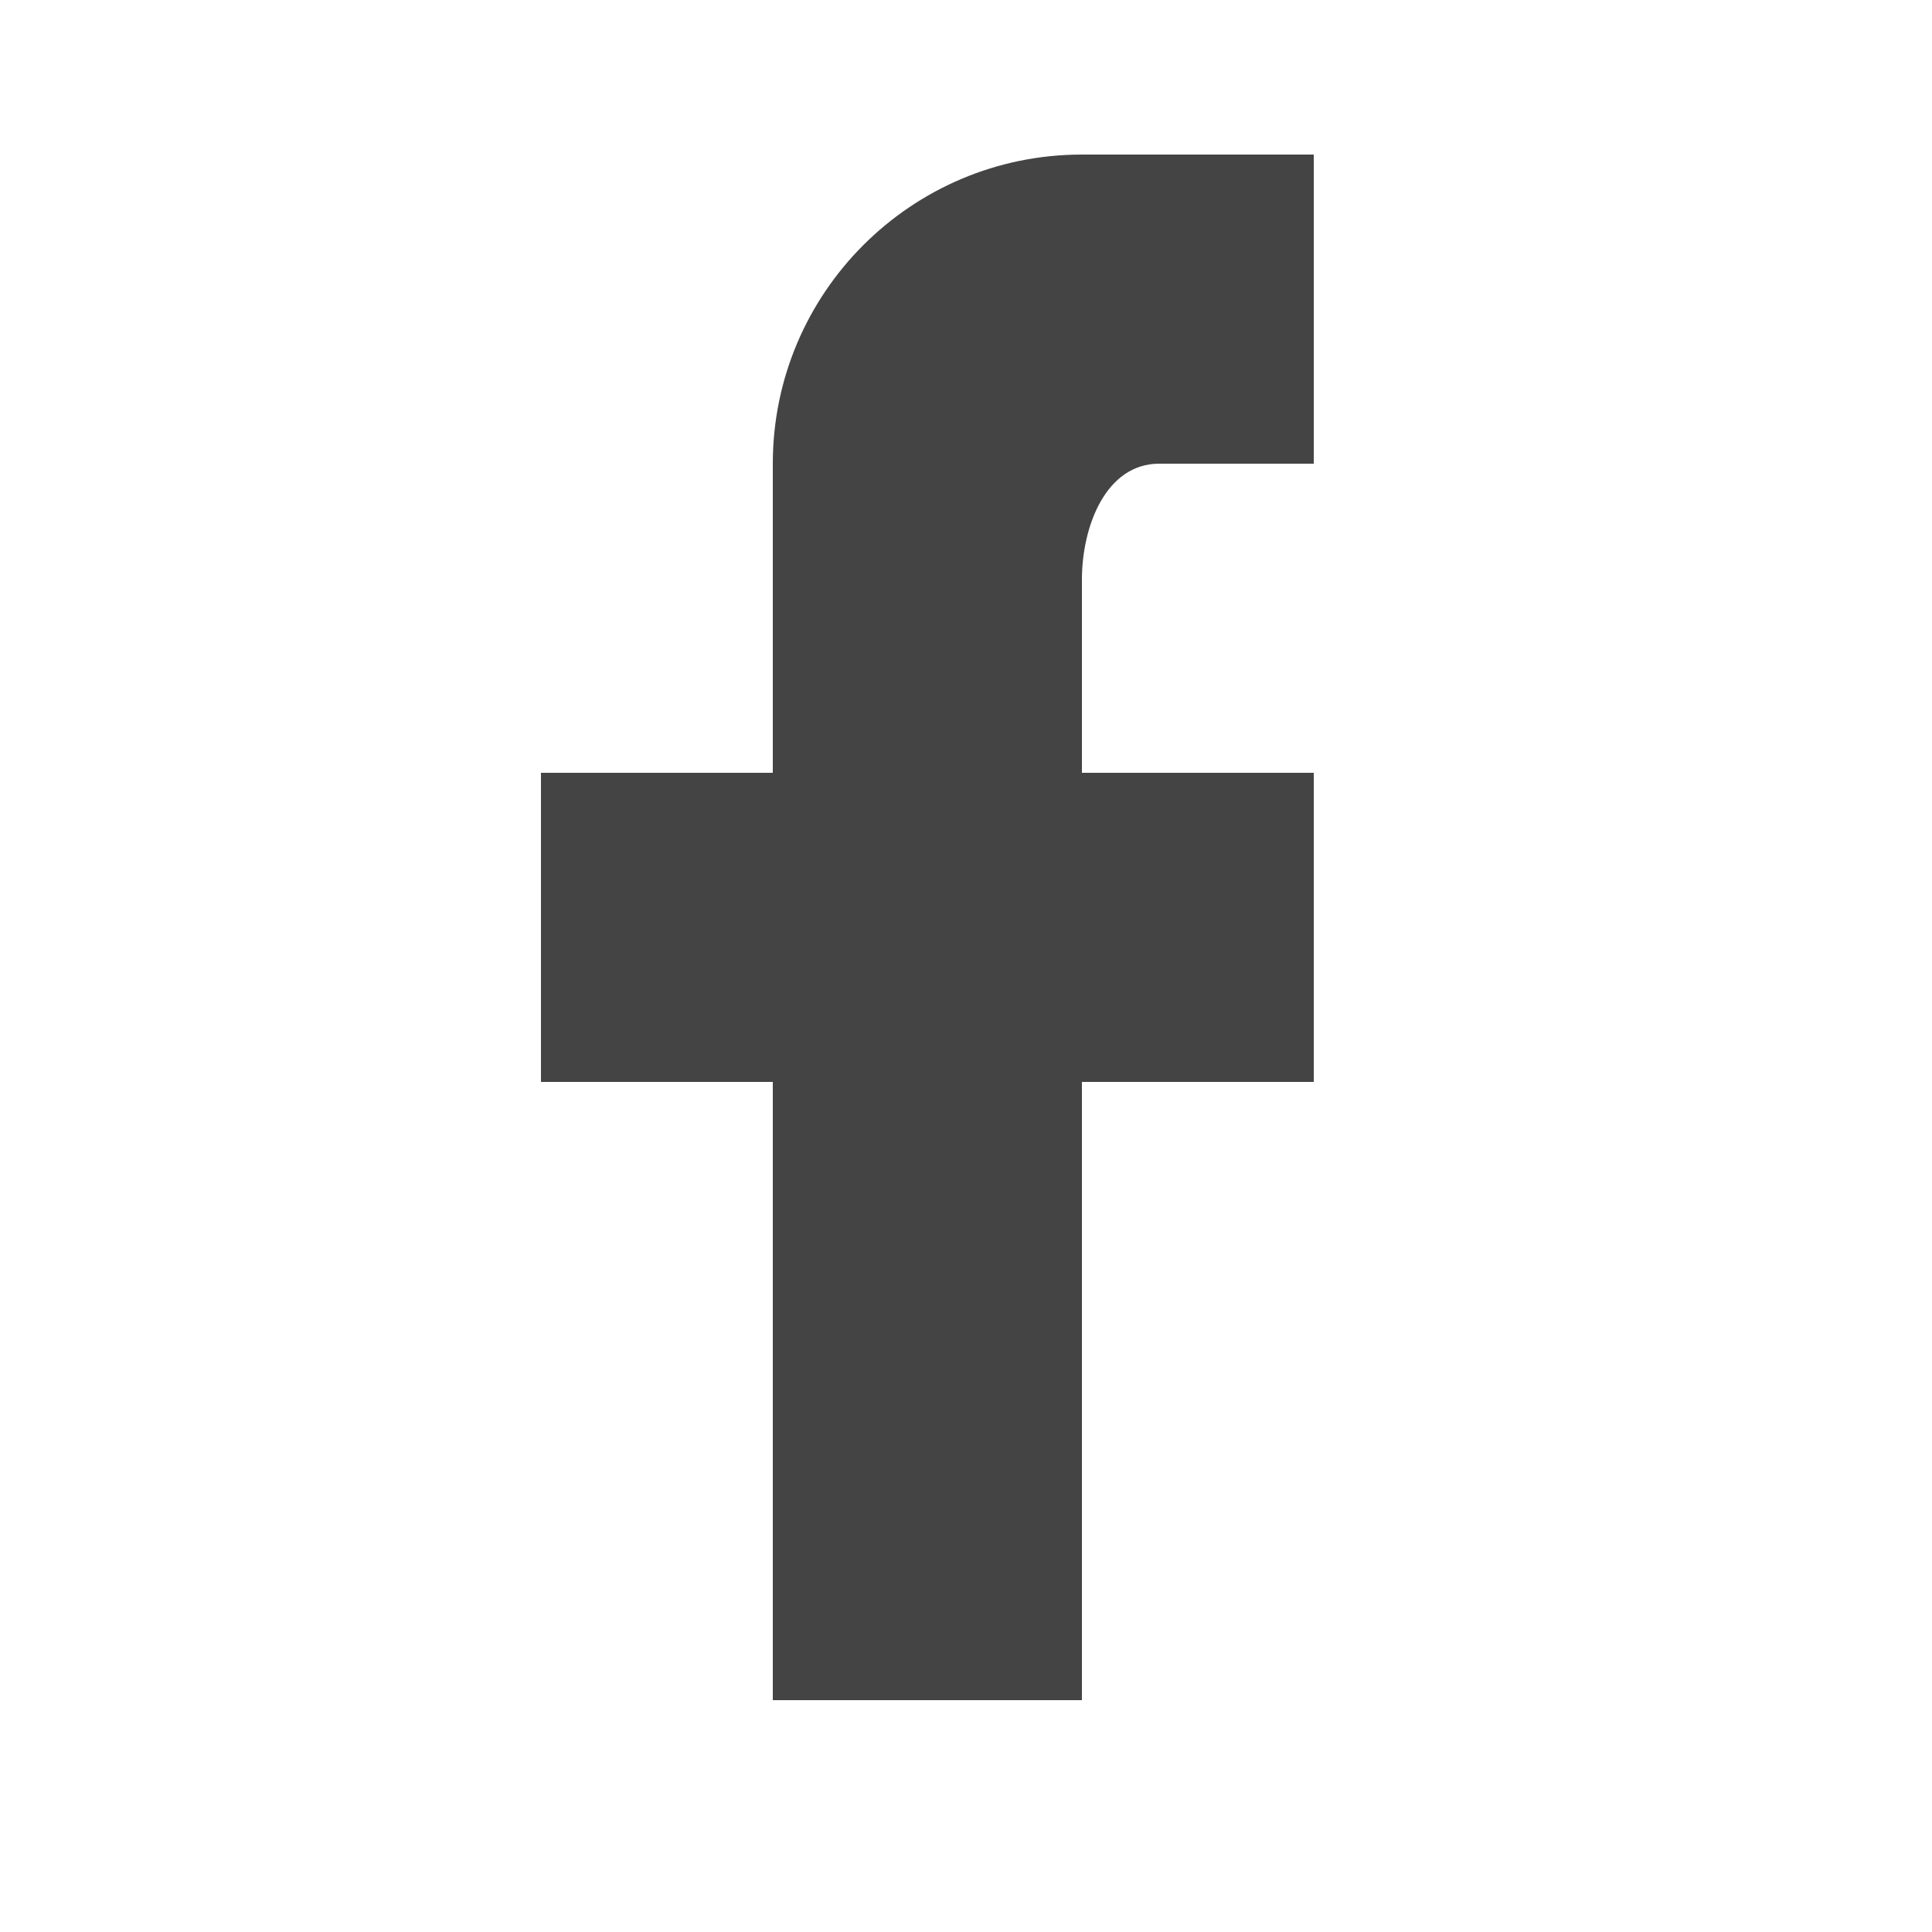
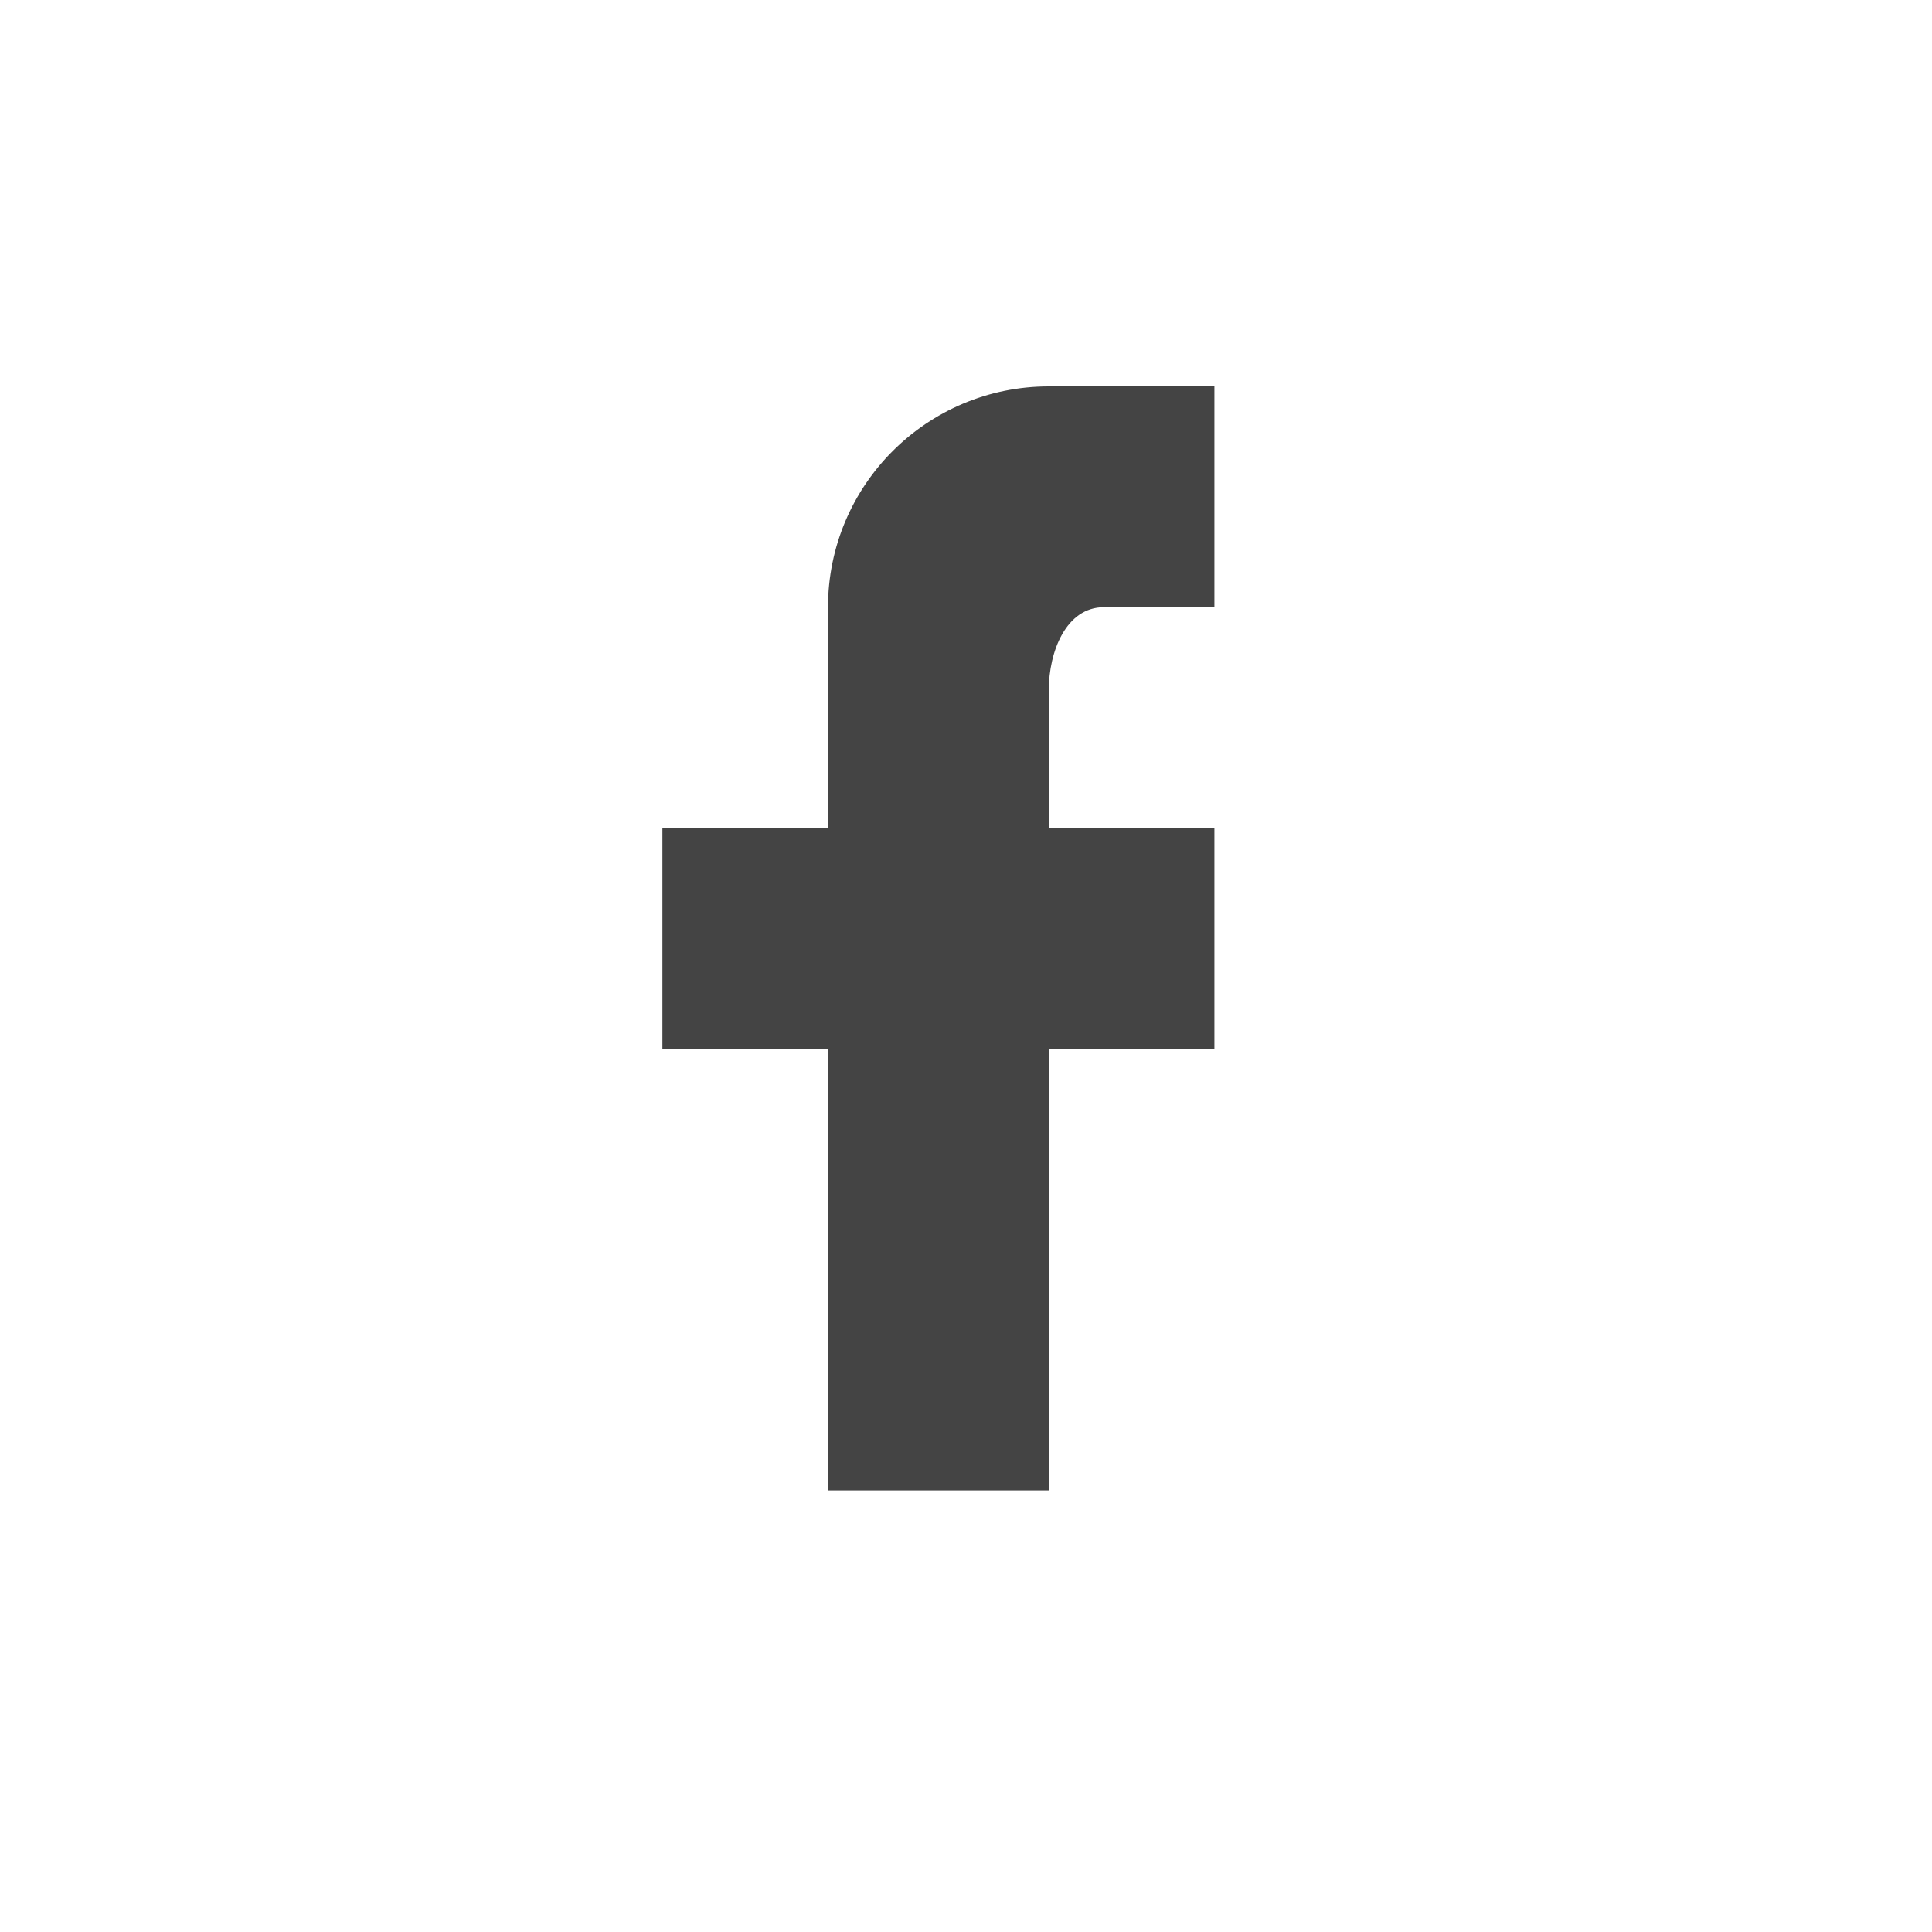
- <svg xmlns="http://www.w3.org/2000/svg" version="1.1" width="20" height="20" fill="#444444" viewBox="0 0 25 25">
+ <svg xmlns="http://www.w3.org/2000/svg" version="1.1" width="20" height="20" fill="#444444" viewBox="-5 0 35 25">
  <path d="M17,2V2H17V6H15C14.31,6 14,6.81 14,7.5V10H14L17,10V14H14V22H10V14H7V10H10V6A4,4 0 0,1 14,2H17Z" />
</svg>
